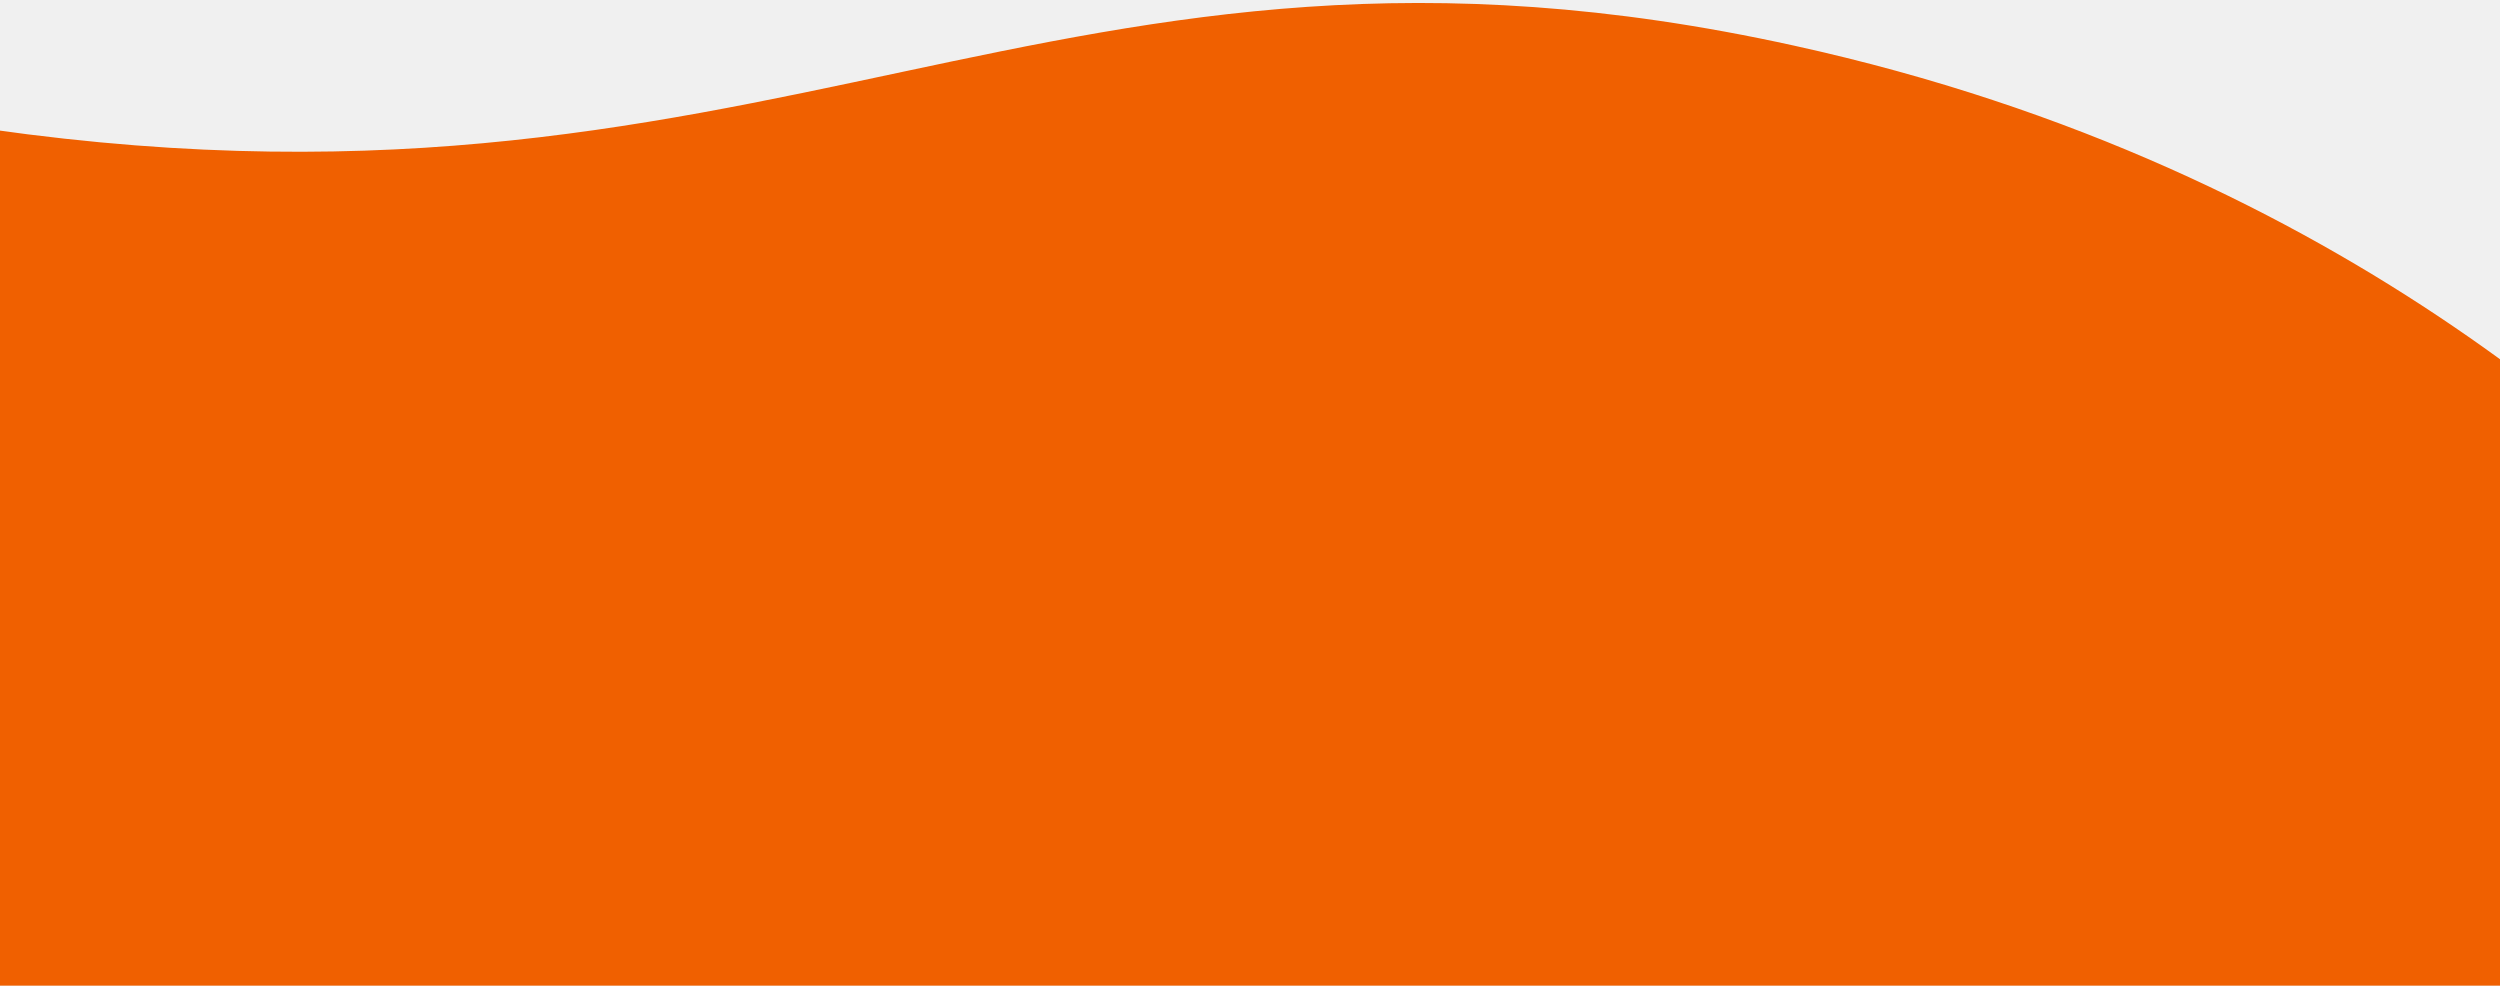
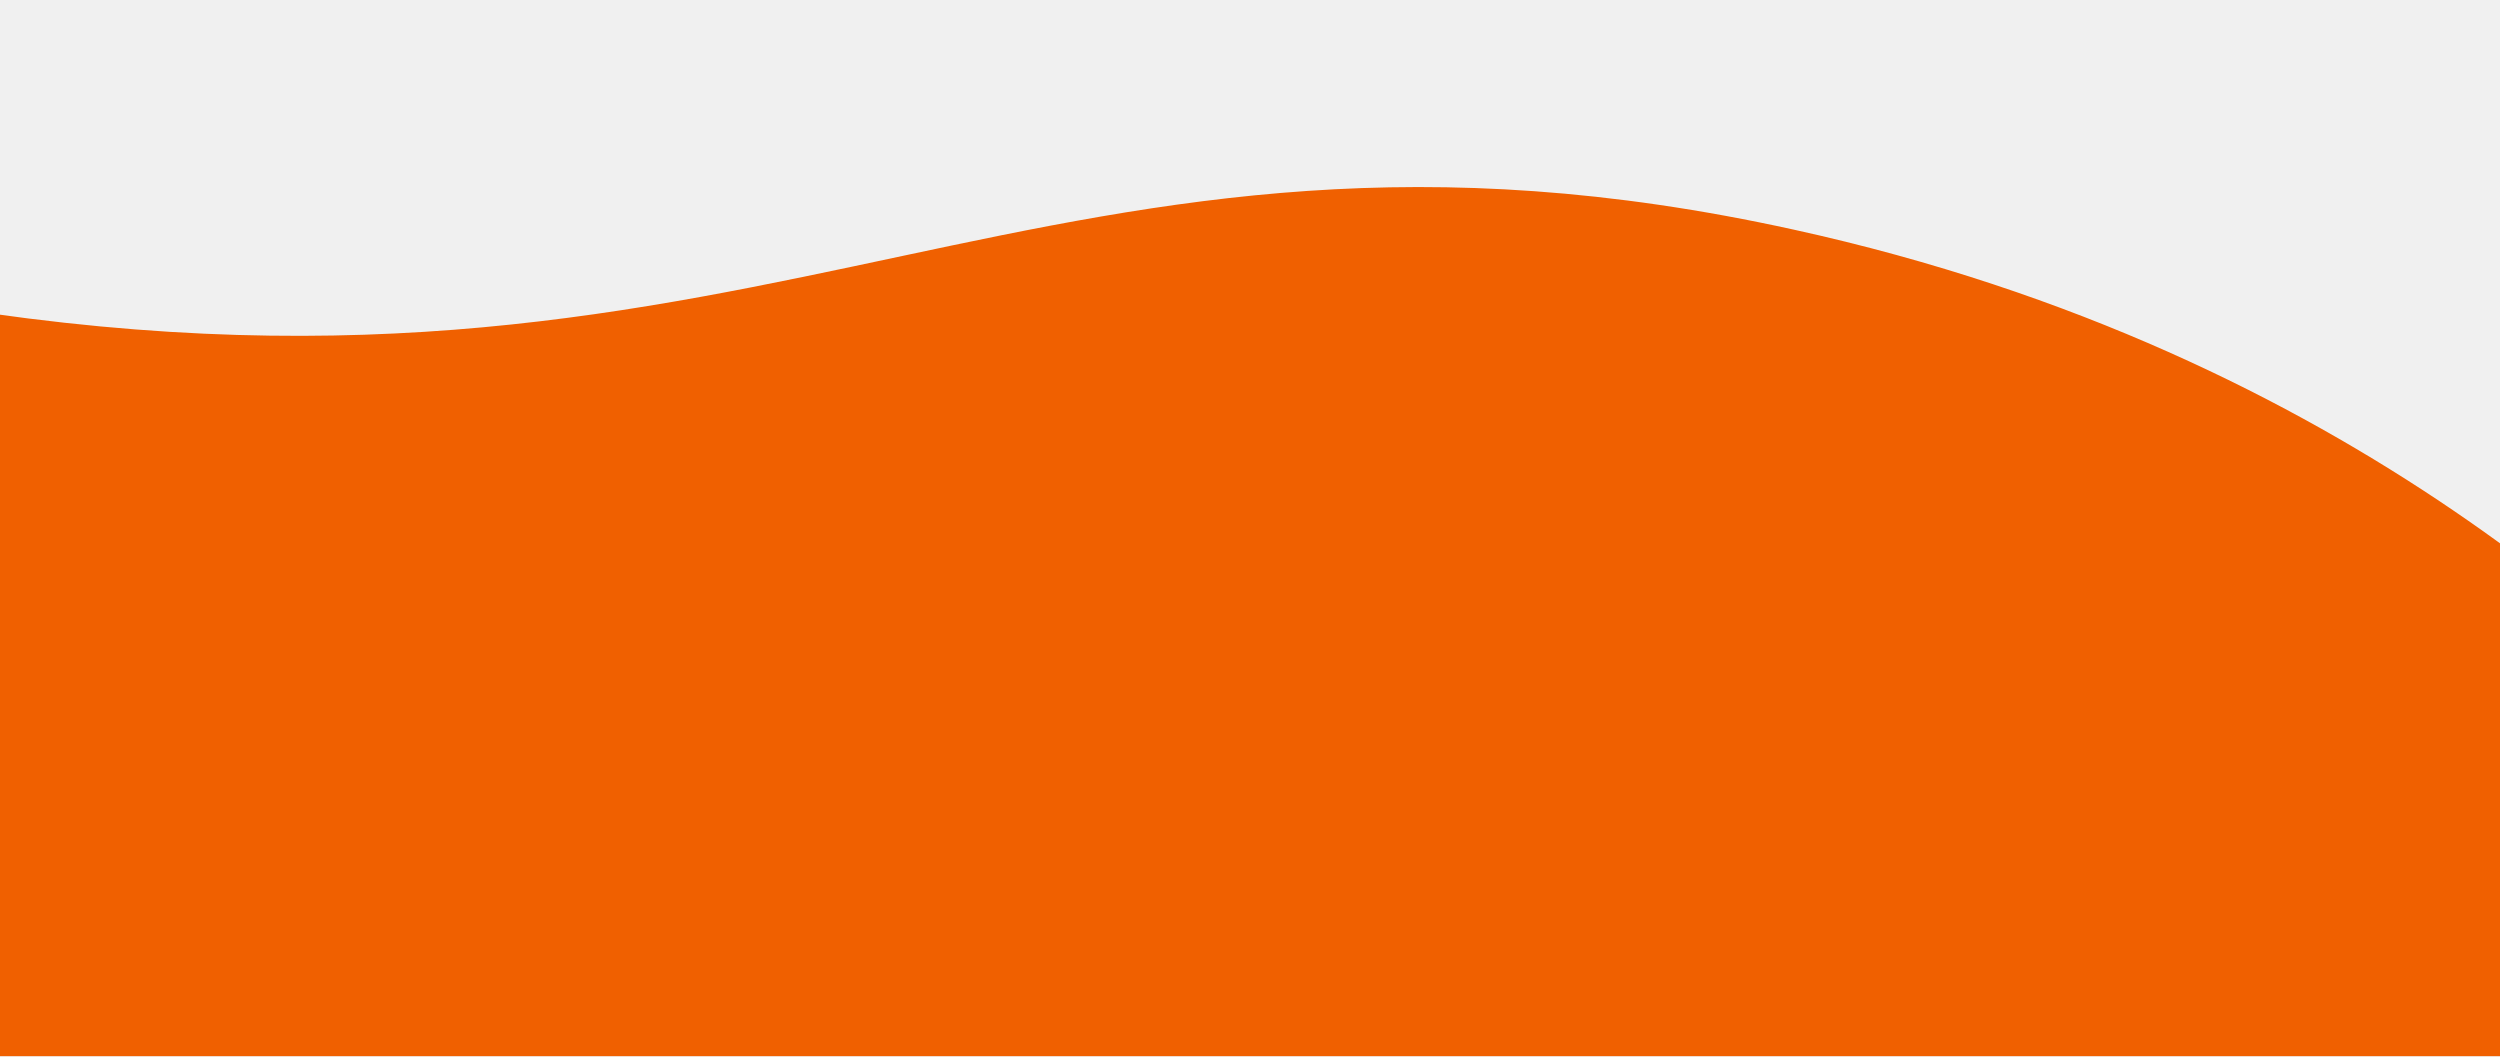
- <svg xmlns="http://www.w3.org/2000/svg" width="1915" height="755" viewBox="0 0 1915 755" fill="none">
-   <g clip-path="url(#clip0_7714_3292)">
-     <path d="M2429.91 1282.44C2618.84 986.939 2251.67 596.713 2130.74 468.286C2037.58 369.067 1804.96 129.561 1374.06 34.912C803.279 -90.809 594.45 194.416 -36.699 94.652C-536.998 15.542 -653.162 -202.541 -999.495 -113.437C-1229.99 -54.201 -1472.83 117.844 -1504.46 291.167C-1559.89 595.966 -943.251 800.458 -847.229 832.011C-407.436 977.741 -530.608 796.63 -313.245 1098.6C-203.246 1264.96 -84.503 1524.25 -337.384 1682.05C-619.446 1858.02 -835.514 1714.47 -1194.53 1882.39C-1492.24 2021.69 -1769.14 2319.59 -1717.49 2512.7C-1645.65 2781.33 -926.44 2888.92 -350.045 2704.04C246.575 2512.63 216.197 2160.44 910.191 1809.02C1678.42 1420.11 2233.86 1588.94 2429.91 1282.44Z" fill="#FF6600" style="mix-blend-mode:multiply" />
+ <svg xmlns="http://www.w3.org/2000/svg" width="1915" height="809" viewBox="0 0 1915 809" fill="none">
+   <g clip-path="url(#clip0_8300_3474)">
+     <path d="M2429.91 1423.44C2618.84 1127.94 2251.67 737.713 2130.74 609.286C2037.58 510.067 1804.96 270.561 1374.06 175.912C803.279 50.191 594.45 335.416 -36.699 235.652C-536.998 156.542 -653.162 -61.541 -999.495 27.563C-1229.99 86.799 -1472.83 258.844 -1504.46 432.167C-1559.89 736.966 -943.251 941.458 -847.229 973.011C-407.436 1118.74 -530.608 937.629 -313.245 1239.6C-203.246 1405.96 -84.503 1665.25 -337.384 1823.05C-619.445 1999.02 -835.514 1855.47 -1194.53 2023.39C-1492.24 2162.69 -1769.14 2460.59 -1717.49 2653.7C-1645.65 2922.33 -926.44 3029.92 -350.045 2845.04C246.575 2653.63 216.197 2301.44 910.191 1950.02C1678.42 1561.11 2233.86 1729.94 2429.91 1423.44Z" fill="#FF6600" style="mix-blend-mode:multiply" />
  </g>
  <defs>
-     <clipPath id="clip0_7714_3292">
-       <rect width="1915" height="755" fill="white" />
+     <clipPath id="clip0_8300_3474">
+       <rect width="1915" height="809" fill="white" />
    </clipPath>
  </defs>
</svg>
